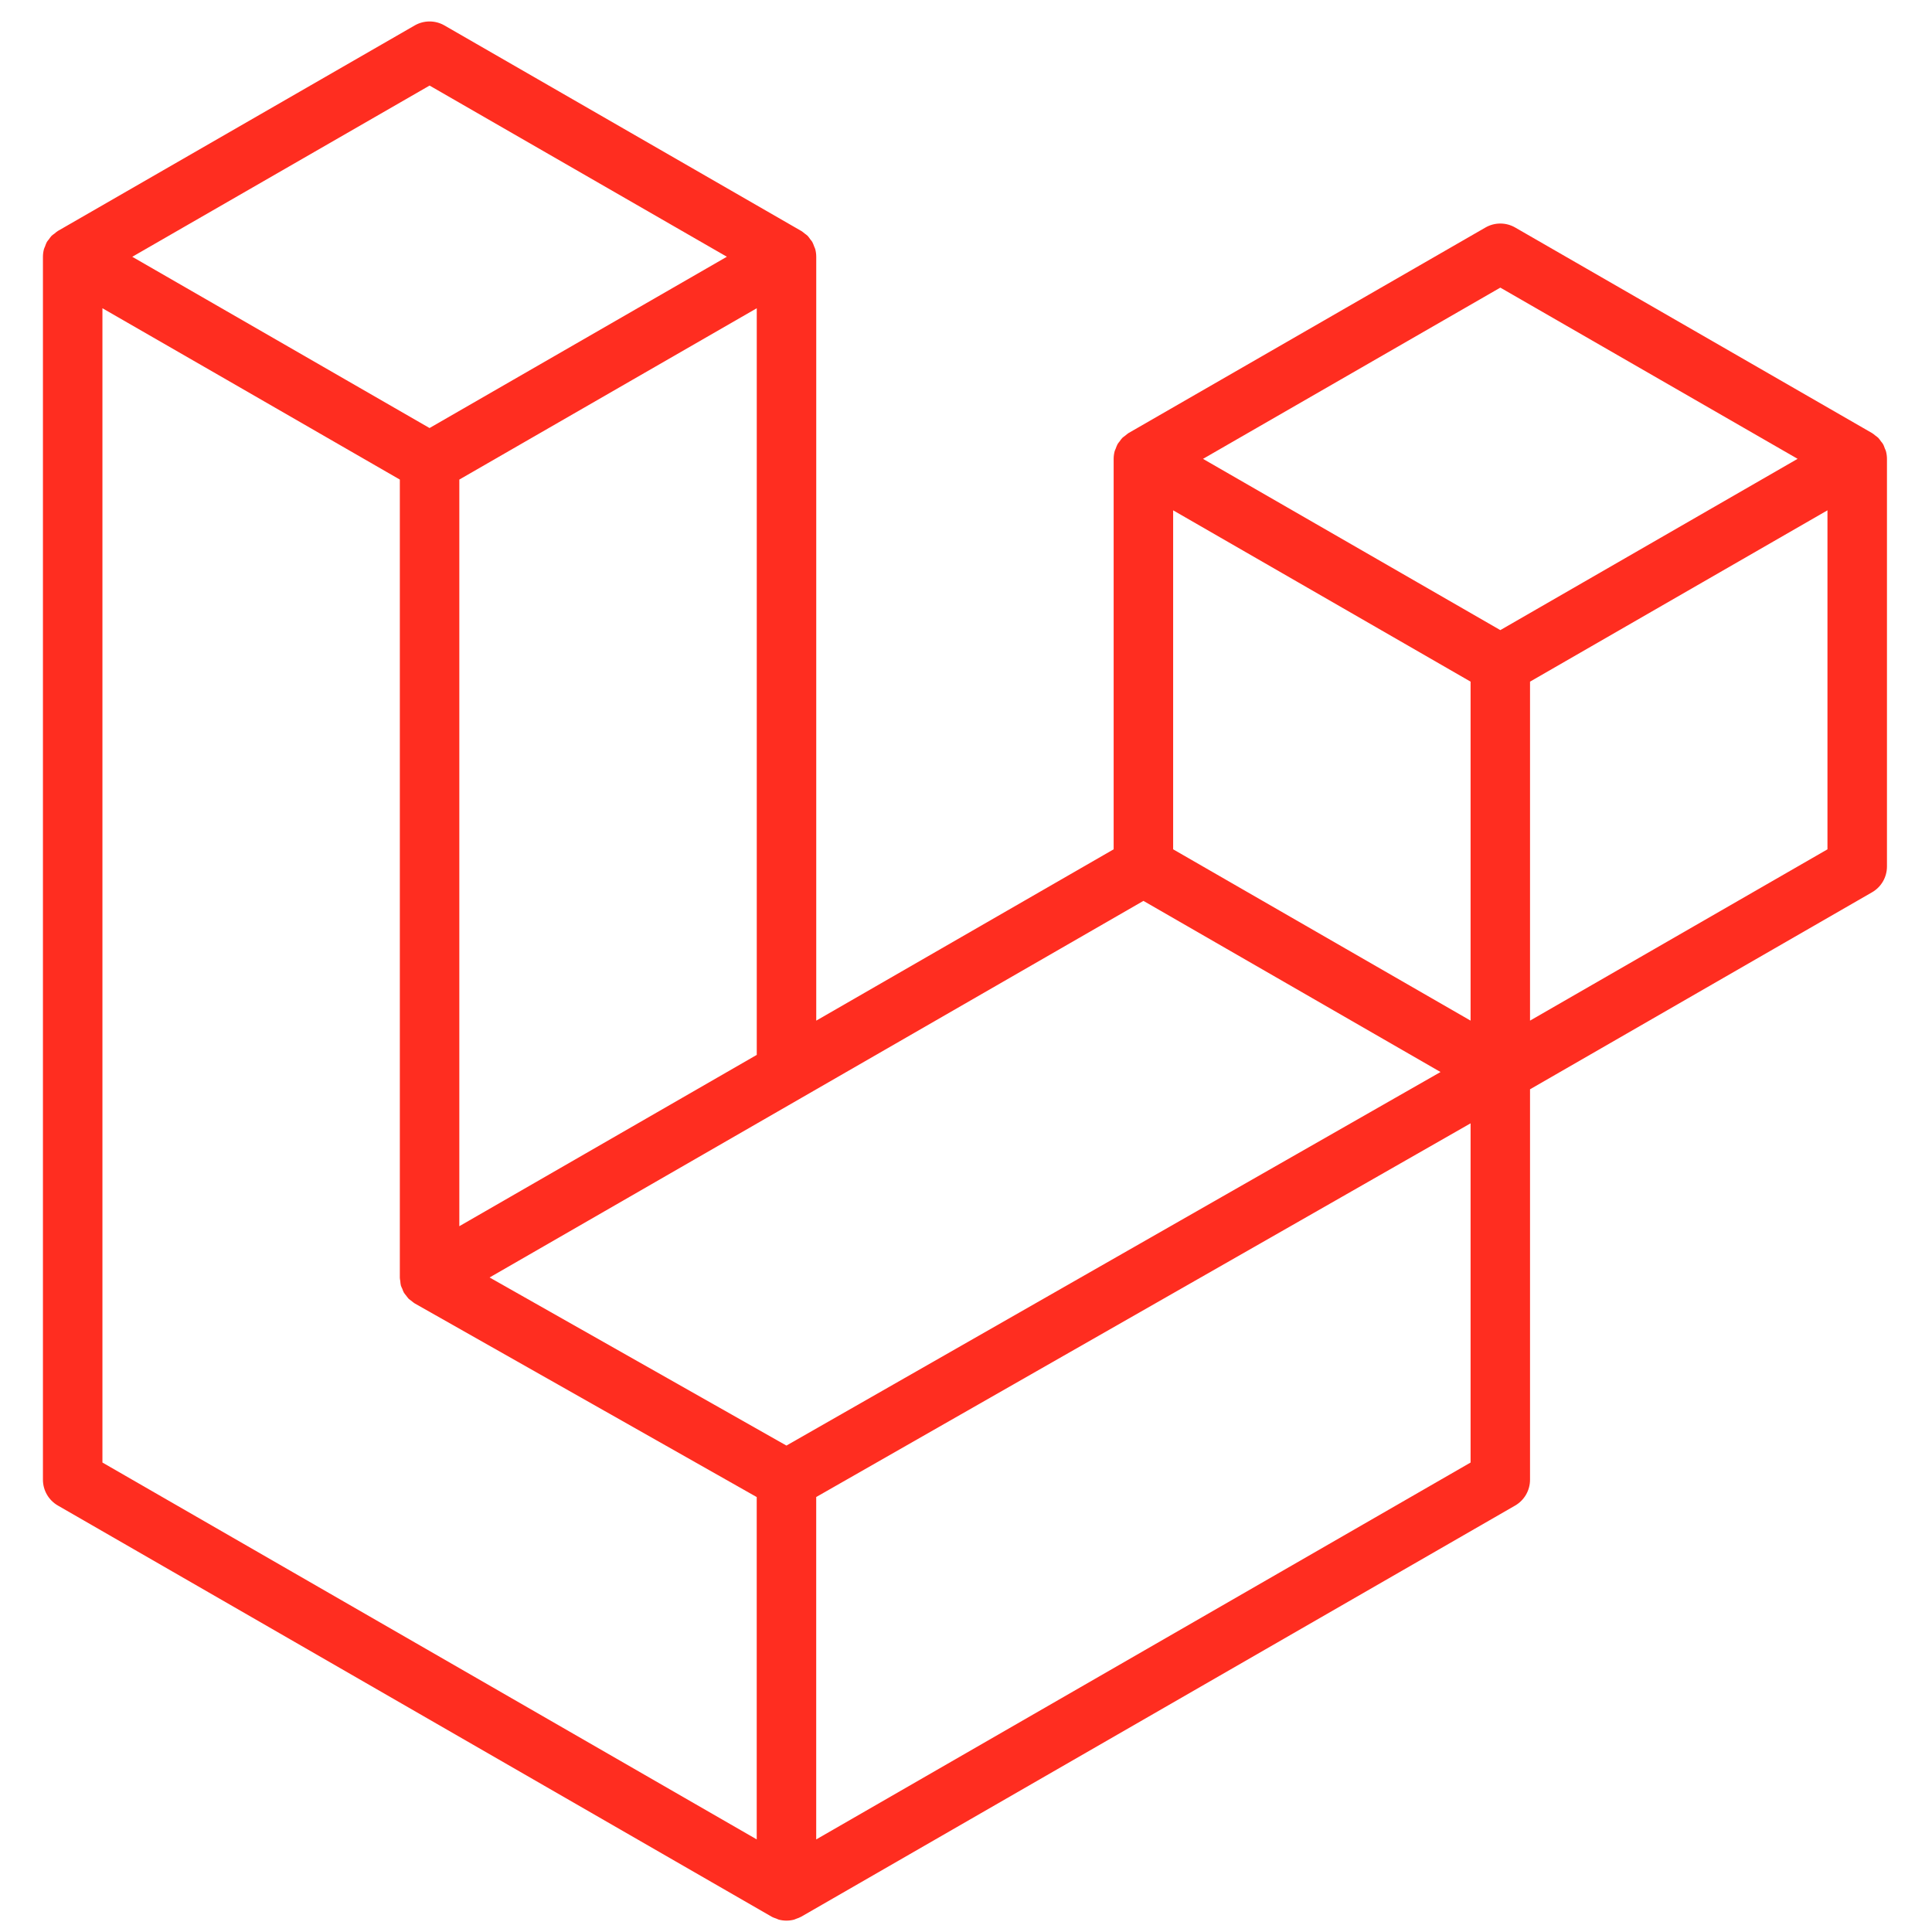
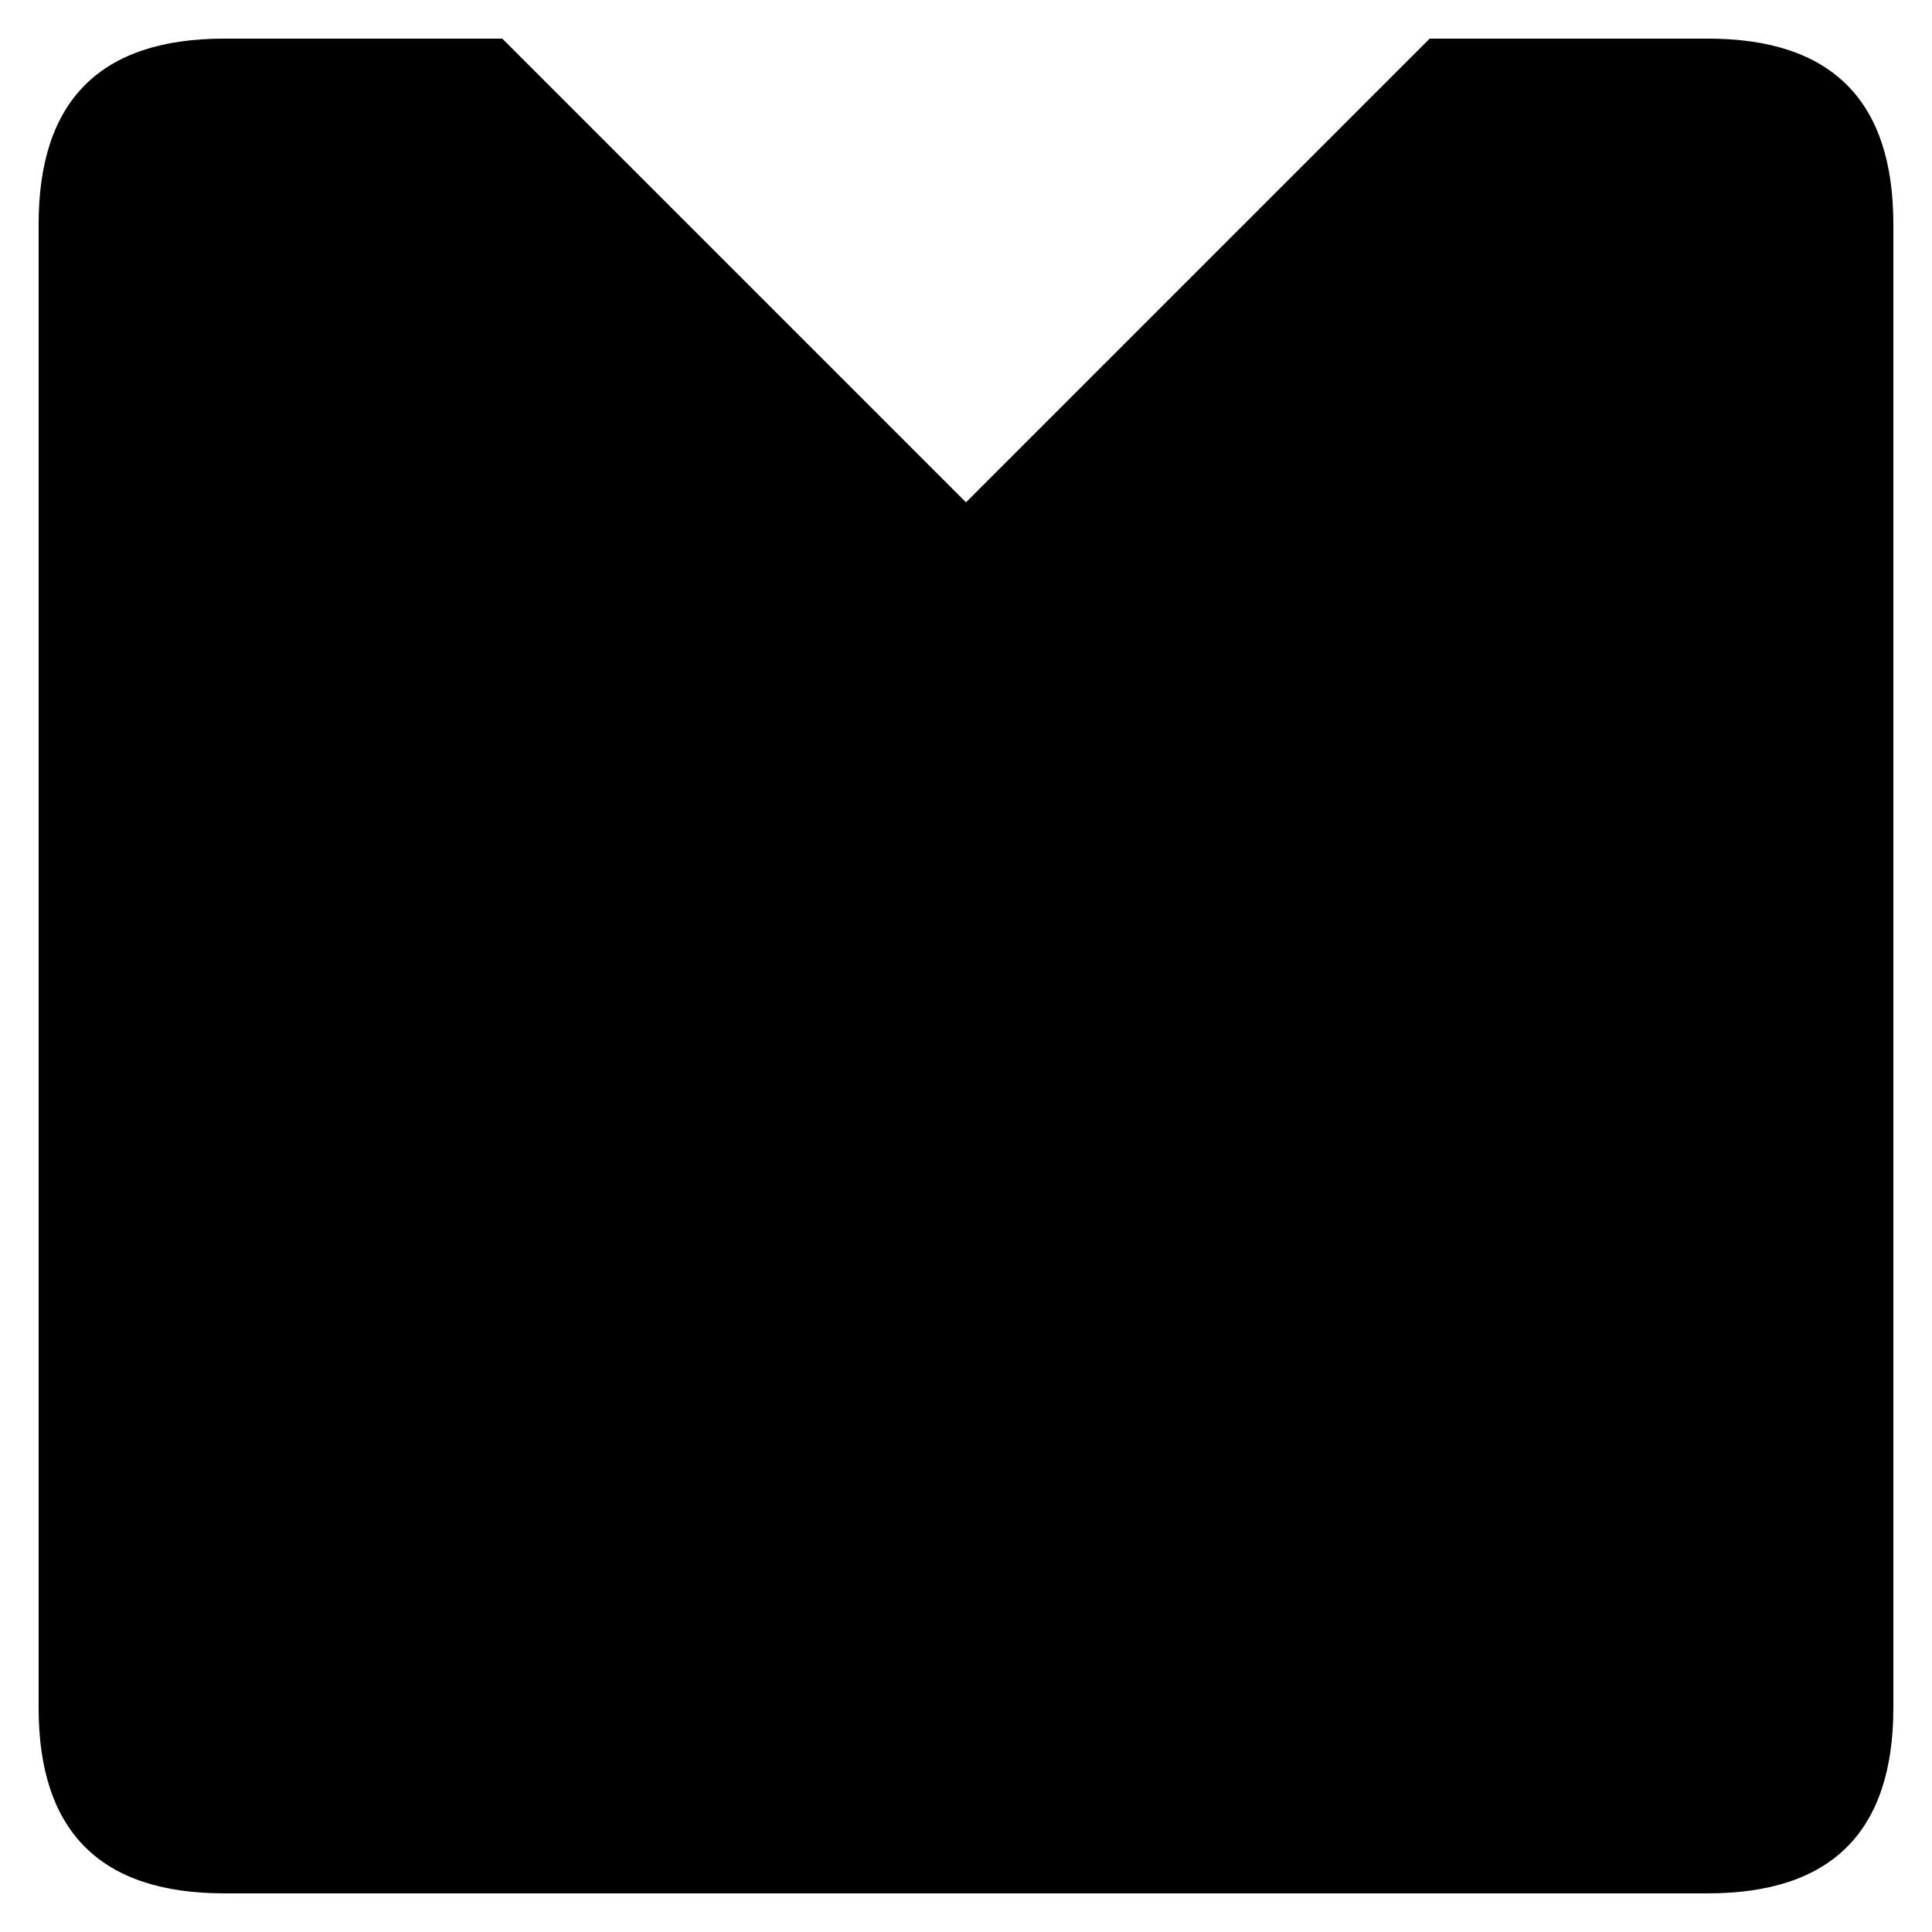
- <svg xmlns="http://www.w3.org/2000/svg" width="166" height="166" viewBox="0 0 166 166" fill="none">
-   <path fill-rule="evenodd" clip-rule="evenodd" d="M162.041 38.759C162.099 38.977 162.129 39.201 162.13 39.426V74.452C162.13 74.902 162.011 75.344 161.786 75.733C161.561 76.122 161.237 76.444 160.847 76.668L131.462 93.594V127.141C131.462 128.054 130.977 128.897 130.186 129.357L68.847 164.683C68.707 164.763 68.554 164.814 68.401 164.868C68.343 164.887 68.289 164.922 68.228 164.938C67.8 165.051 67.349 165.051 66.92 164.938C66.85 164.919 66.786 164.881 66.719 164.855C66.579 164.804 66.432 164.76 66.298 164.683L4.972 129.357C4.583 129.133 4.259 128.81 4.034 128.421C3.808 128.032 3.69 127.591 3.689 127.141L3.689 22.063C3.689 21.834 3.721 21.61 3.779 21.393C3.798 21.32 3.843 21.253 3.868 21.179C3.916 21.045 3.961 20.908 4.031 20.783C4.079 20.7 4.149 20.633 4.206 20.557C4.28 20.454 4.347 20.349 4.433 20.26C4.506 20.186 4.602 20.132 4.685 20.068C4.778 19.992 4.861 19.909 4.966 19.848L35.633 2.185C36.022 1.961 36.462 1.844 36.91 1.844C37.358 1.844 37.798 1.961 38.186 2.185L68.851 19.848H68.857C68.959 19.912 69.045 19.992 69.138 20.065C69.221 20.129 69.313 20.186 69.387 20.257C69.476 20.349 69.54 20.454 69.616 20.557C69.671 20.633 69.744 20.7 69.789 20.783C69.862 20.911 69.904 21.045 69.955 21.179C69.98 21.253 70.025 21.32 70.044 21.396C70.103 21.614 70.133 21.838 70.133 22.063V87.694L95.686 72.974V39.423C95.686 39.2 95.718 38.973 95.775 38.759C95.798 38.683 95.839 38.615 95.865 38.542C95.916 38.408 95.96 38.271 96.031 38.146C96.079 38.063 96.149 37.996 96.203 37.92C96.279 37.818 96.343 37.712 96.433 37.623C96.506 37.549 96.599 37.495 96.681 37.431C96.777 37.355 96.86 37.272 96.962 37.211L127.633 19.548C128.021 19.324 128.461 19.206 128.91 19.206C129.358 19.206 129.798 19.324 130.186 19.548L160.85 37.211C160.959 37.275 161.042 37.355 161.137 37.428C161.217 37.492 161.31 37.549 161.383 37.62C161.473 37.712 161.536 37.818 161.613 37.92C161.67 37.996 161.741 38.063 161.785 38.146C161.859 38.271 161.9 38.408 161.951 38.542C161.98 38.615 162.021 38.683 162.041 38.759ZM157.018 72.974V43.848L146.287 50.028L131.462 58.568V87.694L157.021 72.974H157.018ZM126.354 125.663V96.518L111.771 104.85L70.13 128.626V158.046L126.354 125.663ZM8.801 26.485V125.663L65.018 158.043V128.629L35.649 112L35.64 111.994L35.627 111.988C35.528 111.93 35.445 111.847 35.353 111.777C35.273 111.713 35.18 111.662 35.11 111.592L35.104 111.582C35.021 111.502 34.963 111.403 34.893 111.314C34.829 111.228 34.753 111.154 34.702 111.065L34.699 111.055C34.641 110.96 34.606 110.845 34.565 110.736C34.523 110.64 34.469 110.551 34.443 110.449C34.411 110.328 34.405 110.197 34.392 110.072C34.379 109.976 34.354 109.881 34.354 109.785V109.778V41.205L19.532 32.662L8.801 26.485ZM36.913 7.35L11.364 22.063L36.907 36.777L62.453 22.06L36.907 7.35H36.913ZM50.2 99.174L65.022 90.637V26.485L54.291 32.665L39.466 41.205V105.357L50.2 99.174ZM128.91 24.713L103.363 39.426L128.91 54.14L154.453 39.423L128.91 24.713ZM126.354 58.568L111.529 50.028L100.798 43.848V72.974L115.619 81.511L126.354 87.694V58.568ZM67.571 124.205L105.042 102.803L123.772 92.109L98.245 77.405L68.854 94.334L42.066 109.762L67.571 124.205Z" fill="#FF2D20" />
+ <svg xmlns="http://www.w3.org/2000/svg" viewBox="0 0 256 256" width="256" height="256">
+   <g transform="translate(-68.61 -68.61) scale(1.536)" fill="none">
+     <path d="     M 64 48     H 88     L 128 88     L 168 48     H 192     Q 208 48 208 64     V 192     Q 208 208 192 208     H 64     Q 48 208 48 192     V 64     Q 48 48 64 48     Z" fill="#000000" />
+   </g>
</svg>
